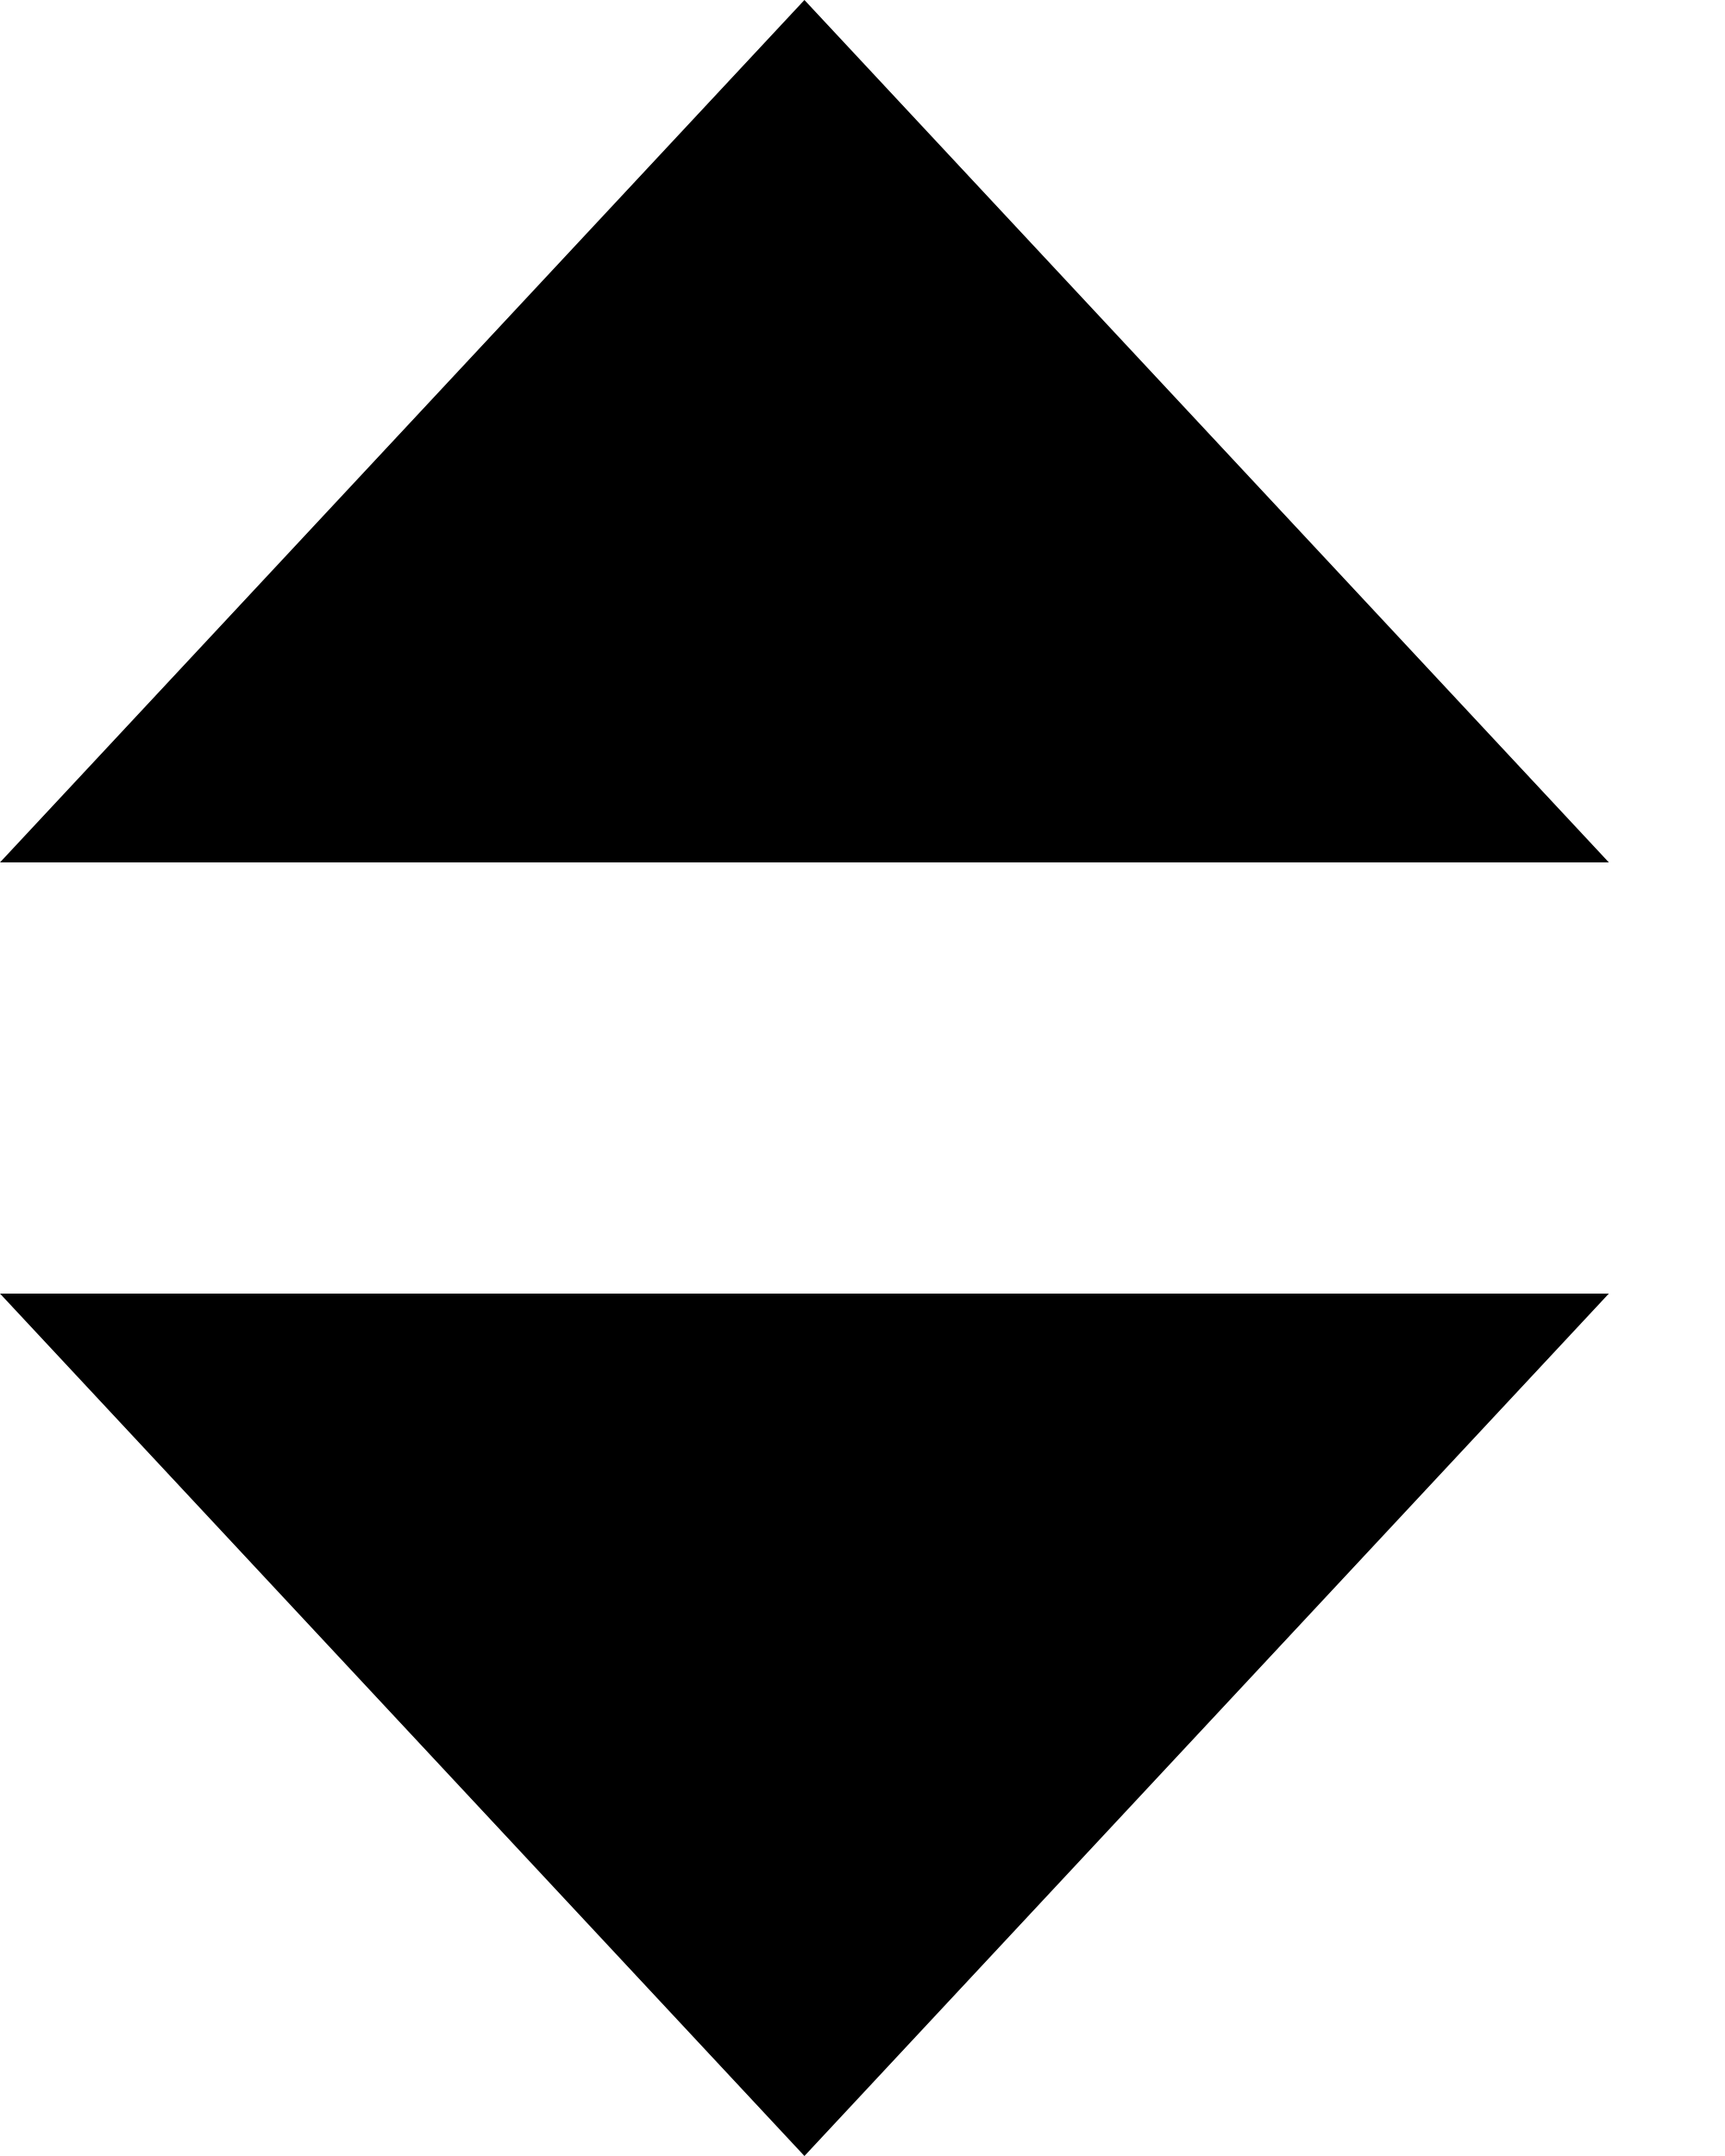
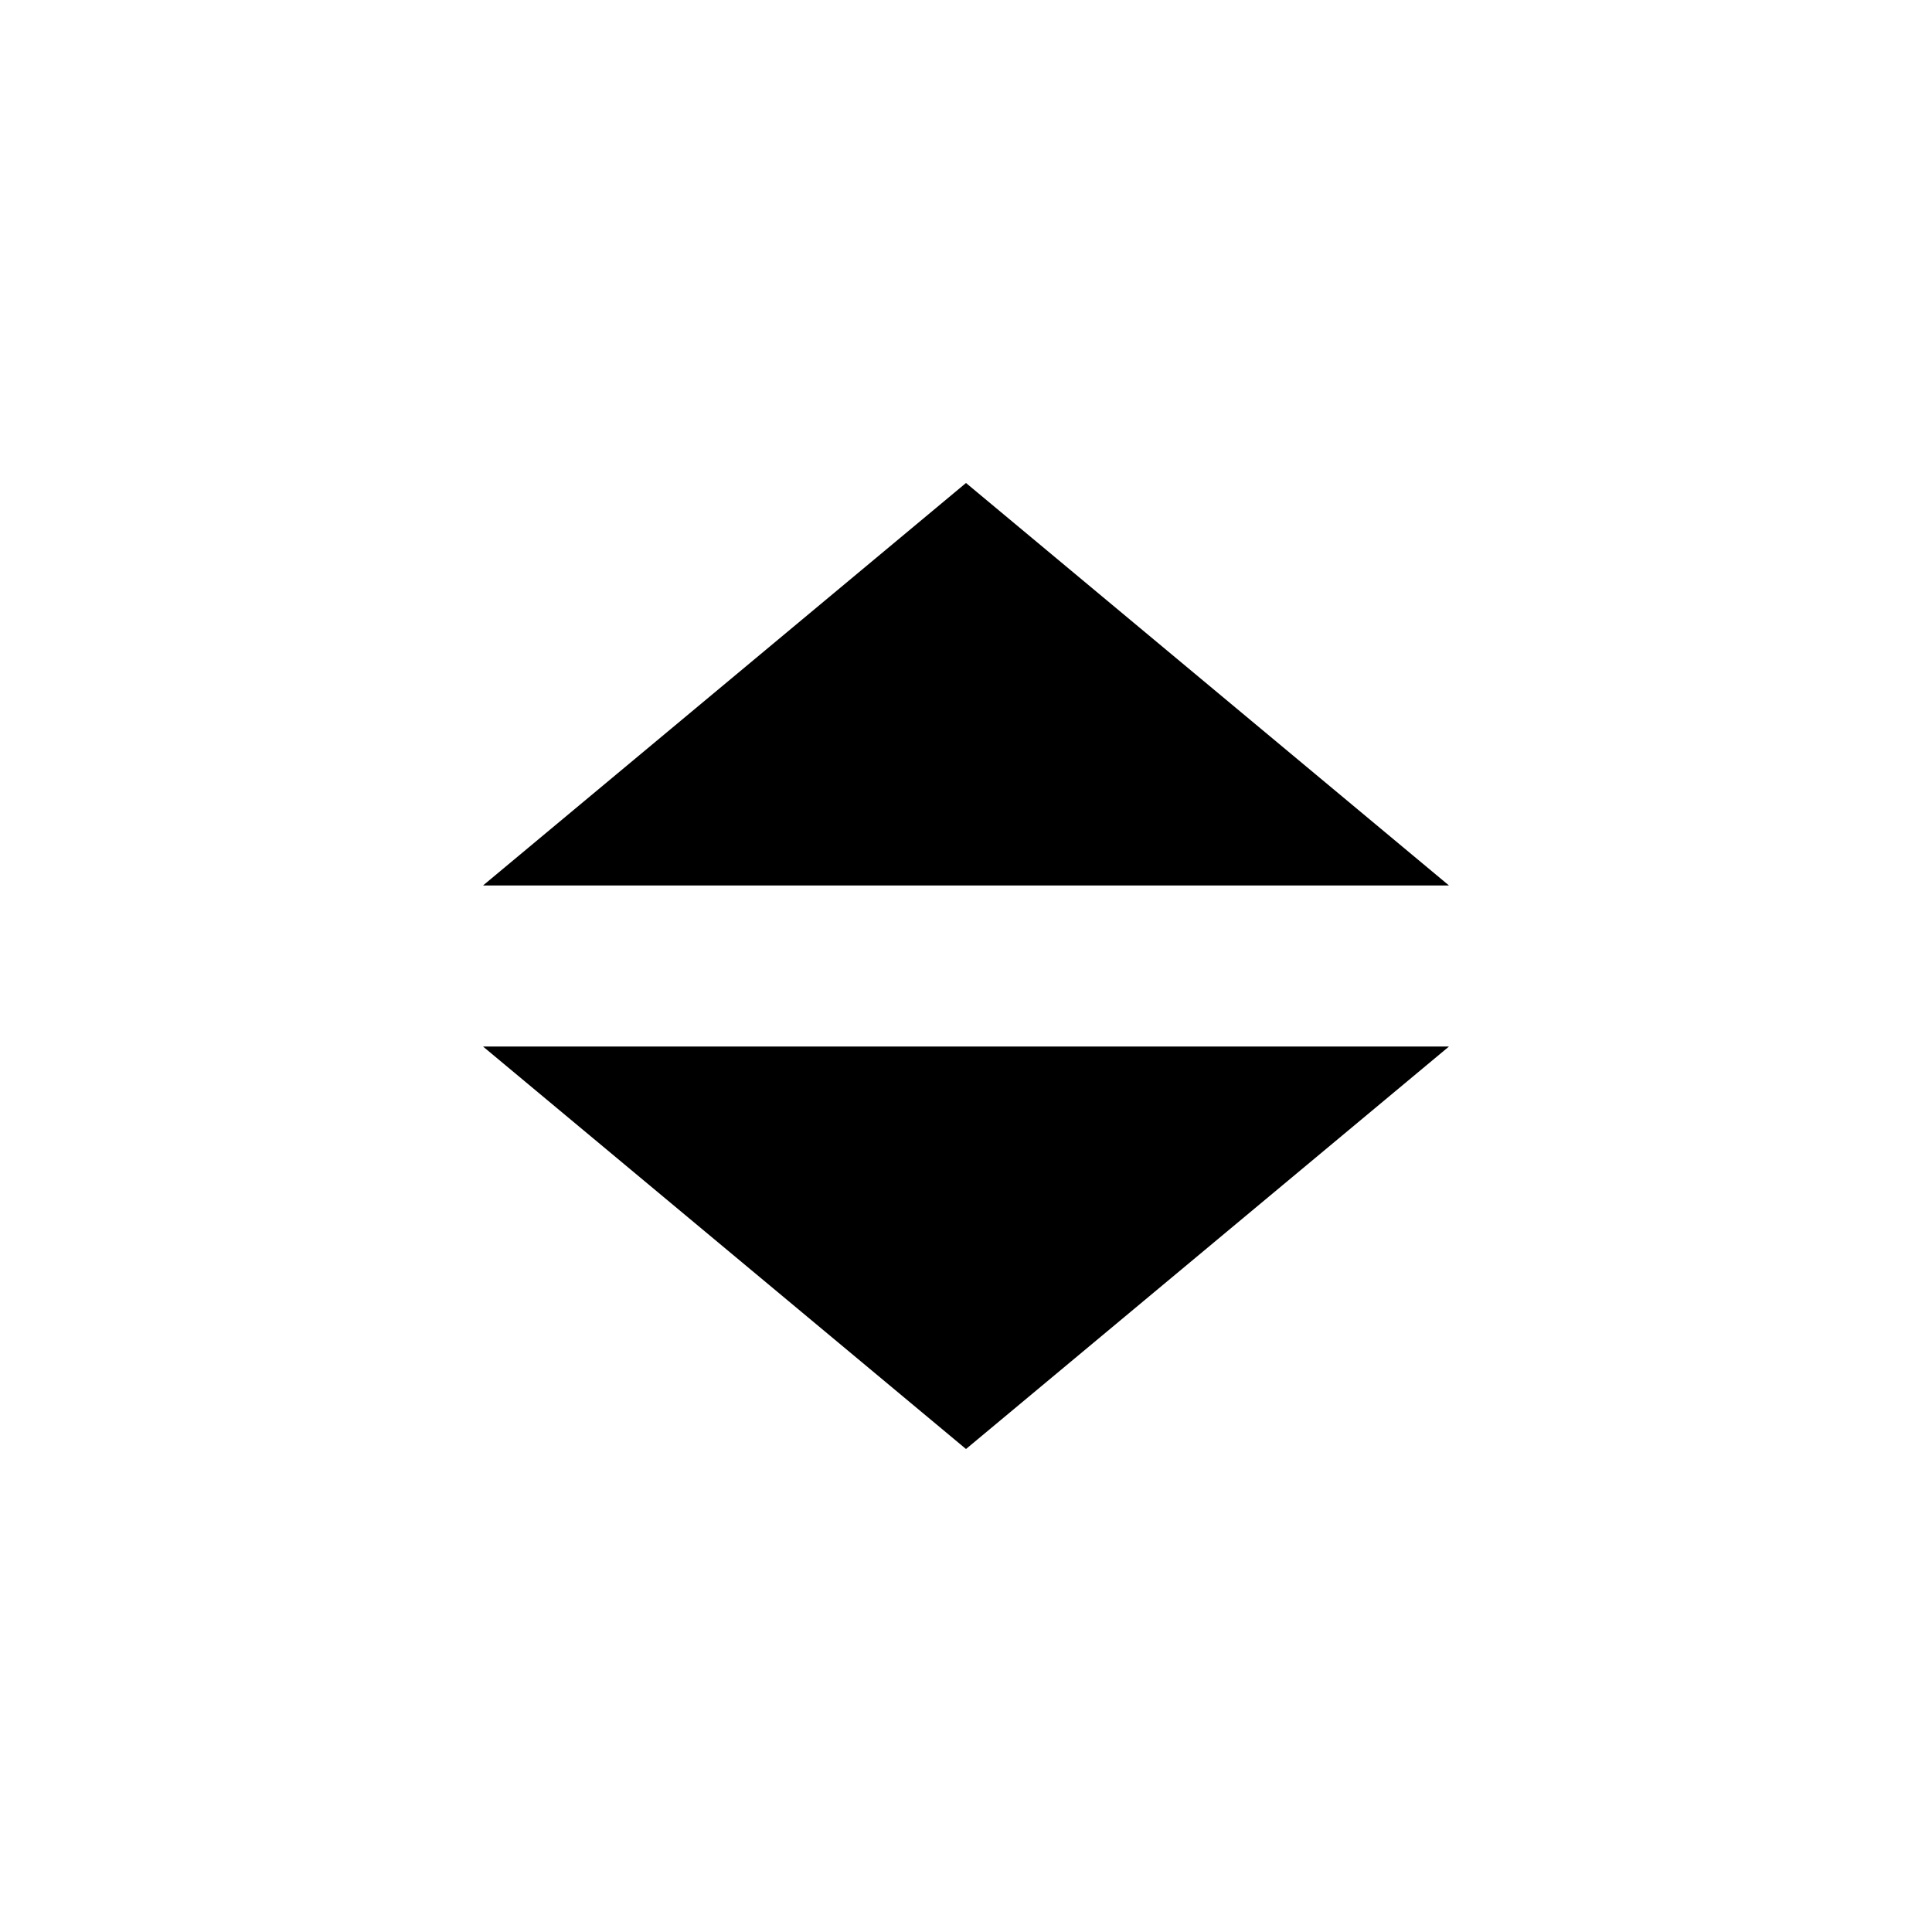
- <svg xmlns="http://www.w3.org/2000/svg" width="12" height="15" viewBox="0 0 12 15" fill="none">
-   <path d="M5.596 0L11.192 6H0L5.596 0Z" fill="black" />
-   <path d="M5.596 15L5.95569e-05 9L11.192 9L5.596 15Z" fill="black" />
+ <svg xmlns="http://www.w3.org/2000/svg" width="24" height="24" viewBox="0 0 24 24" fill="none">
+   <path d="M12 6L18 11H6L12 6Z" fill="black" />
+   <path d="M12 18L6 13L18 13L12 18Z" fill="black" />
</svg>
